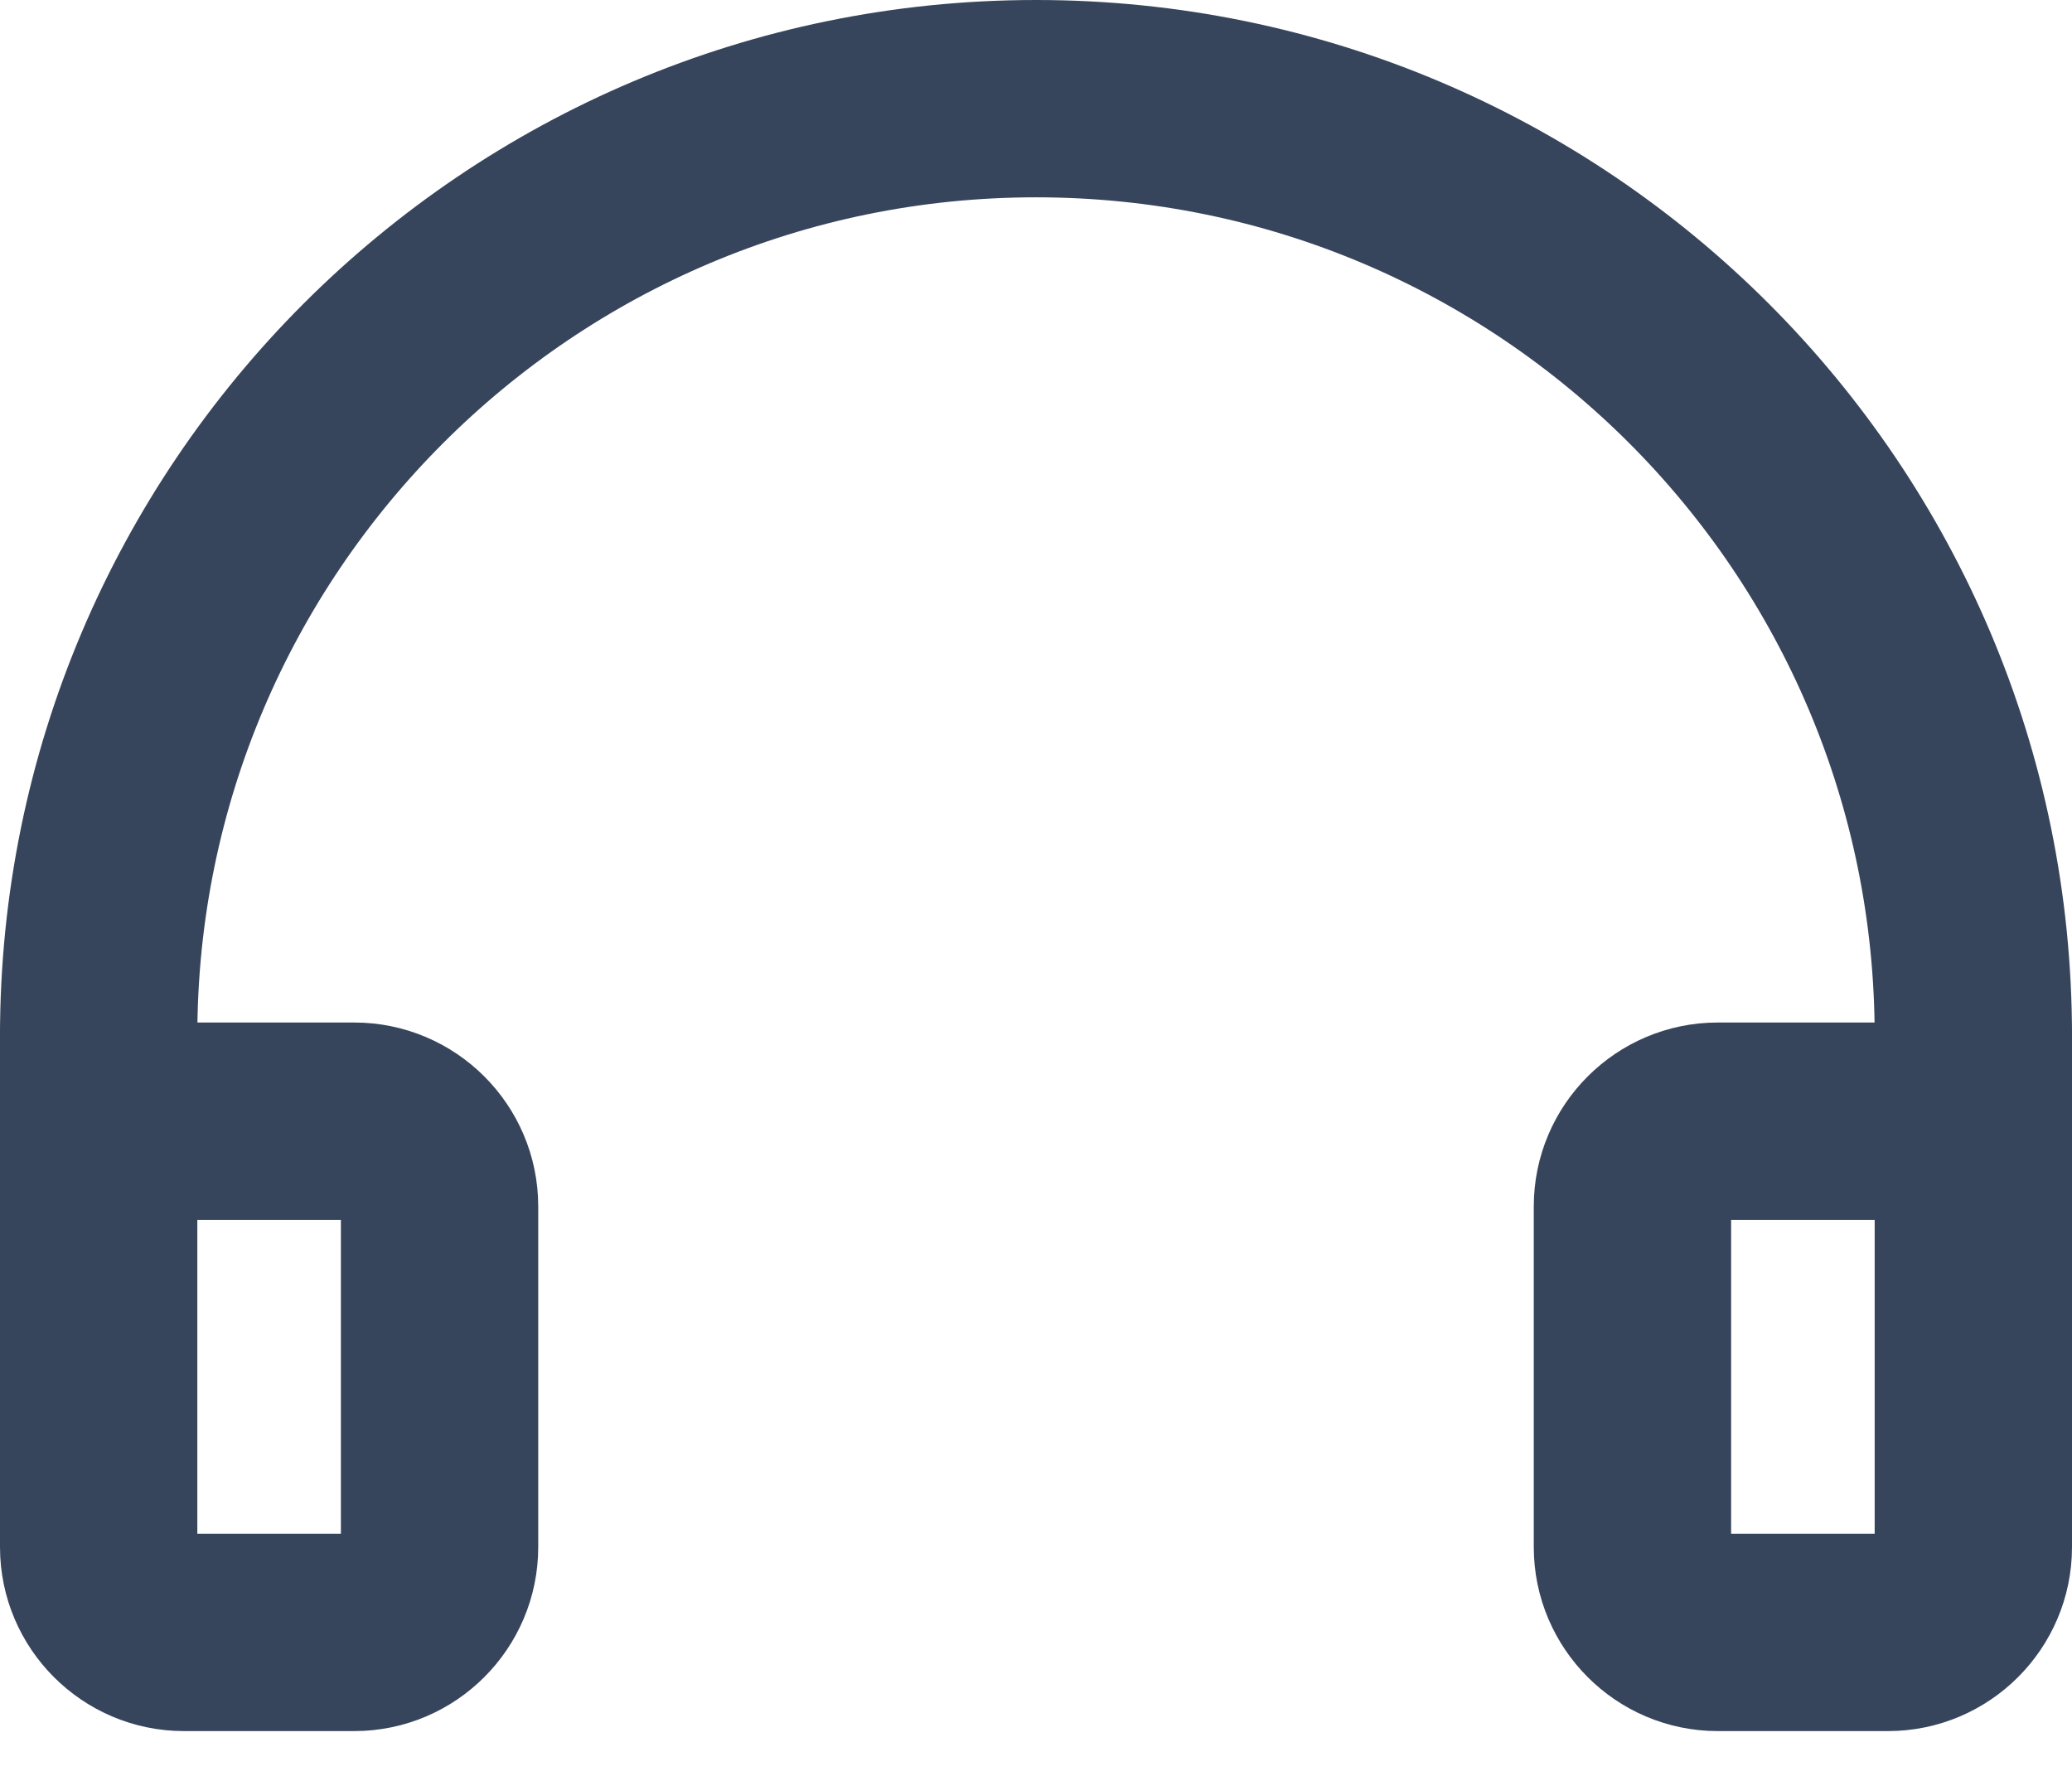
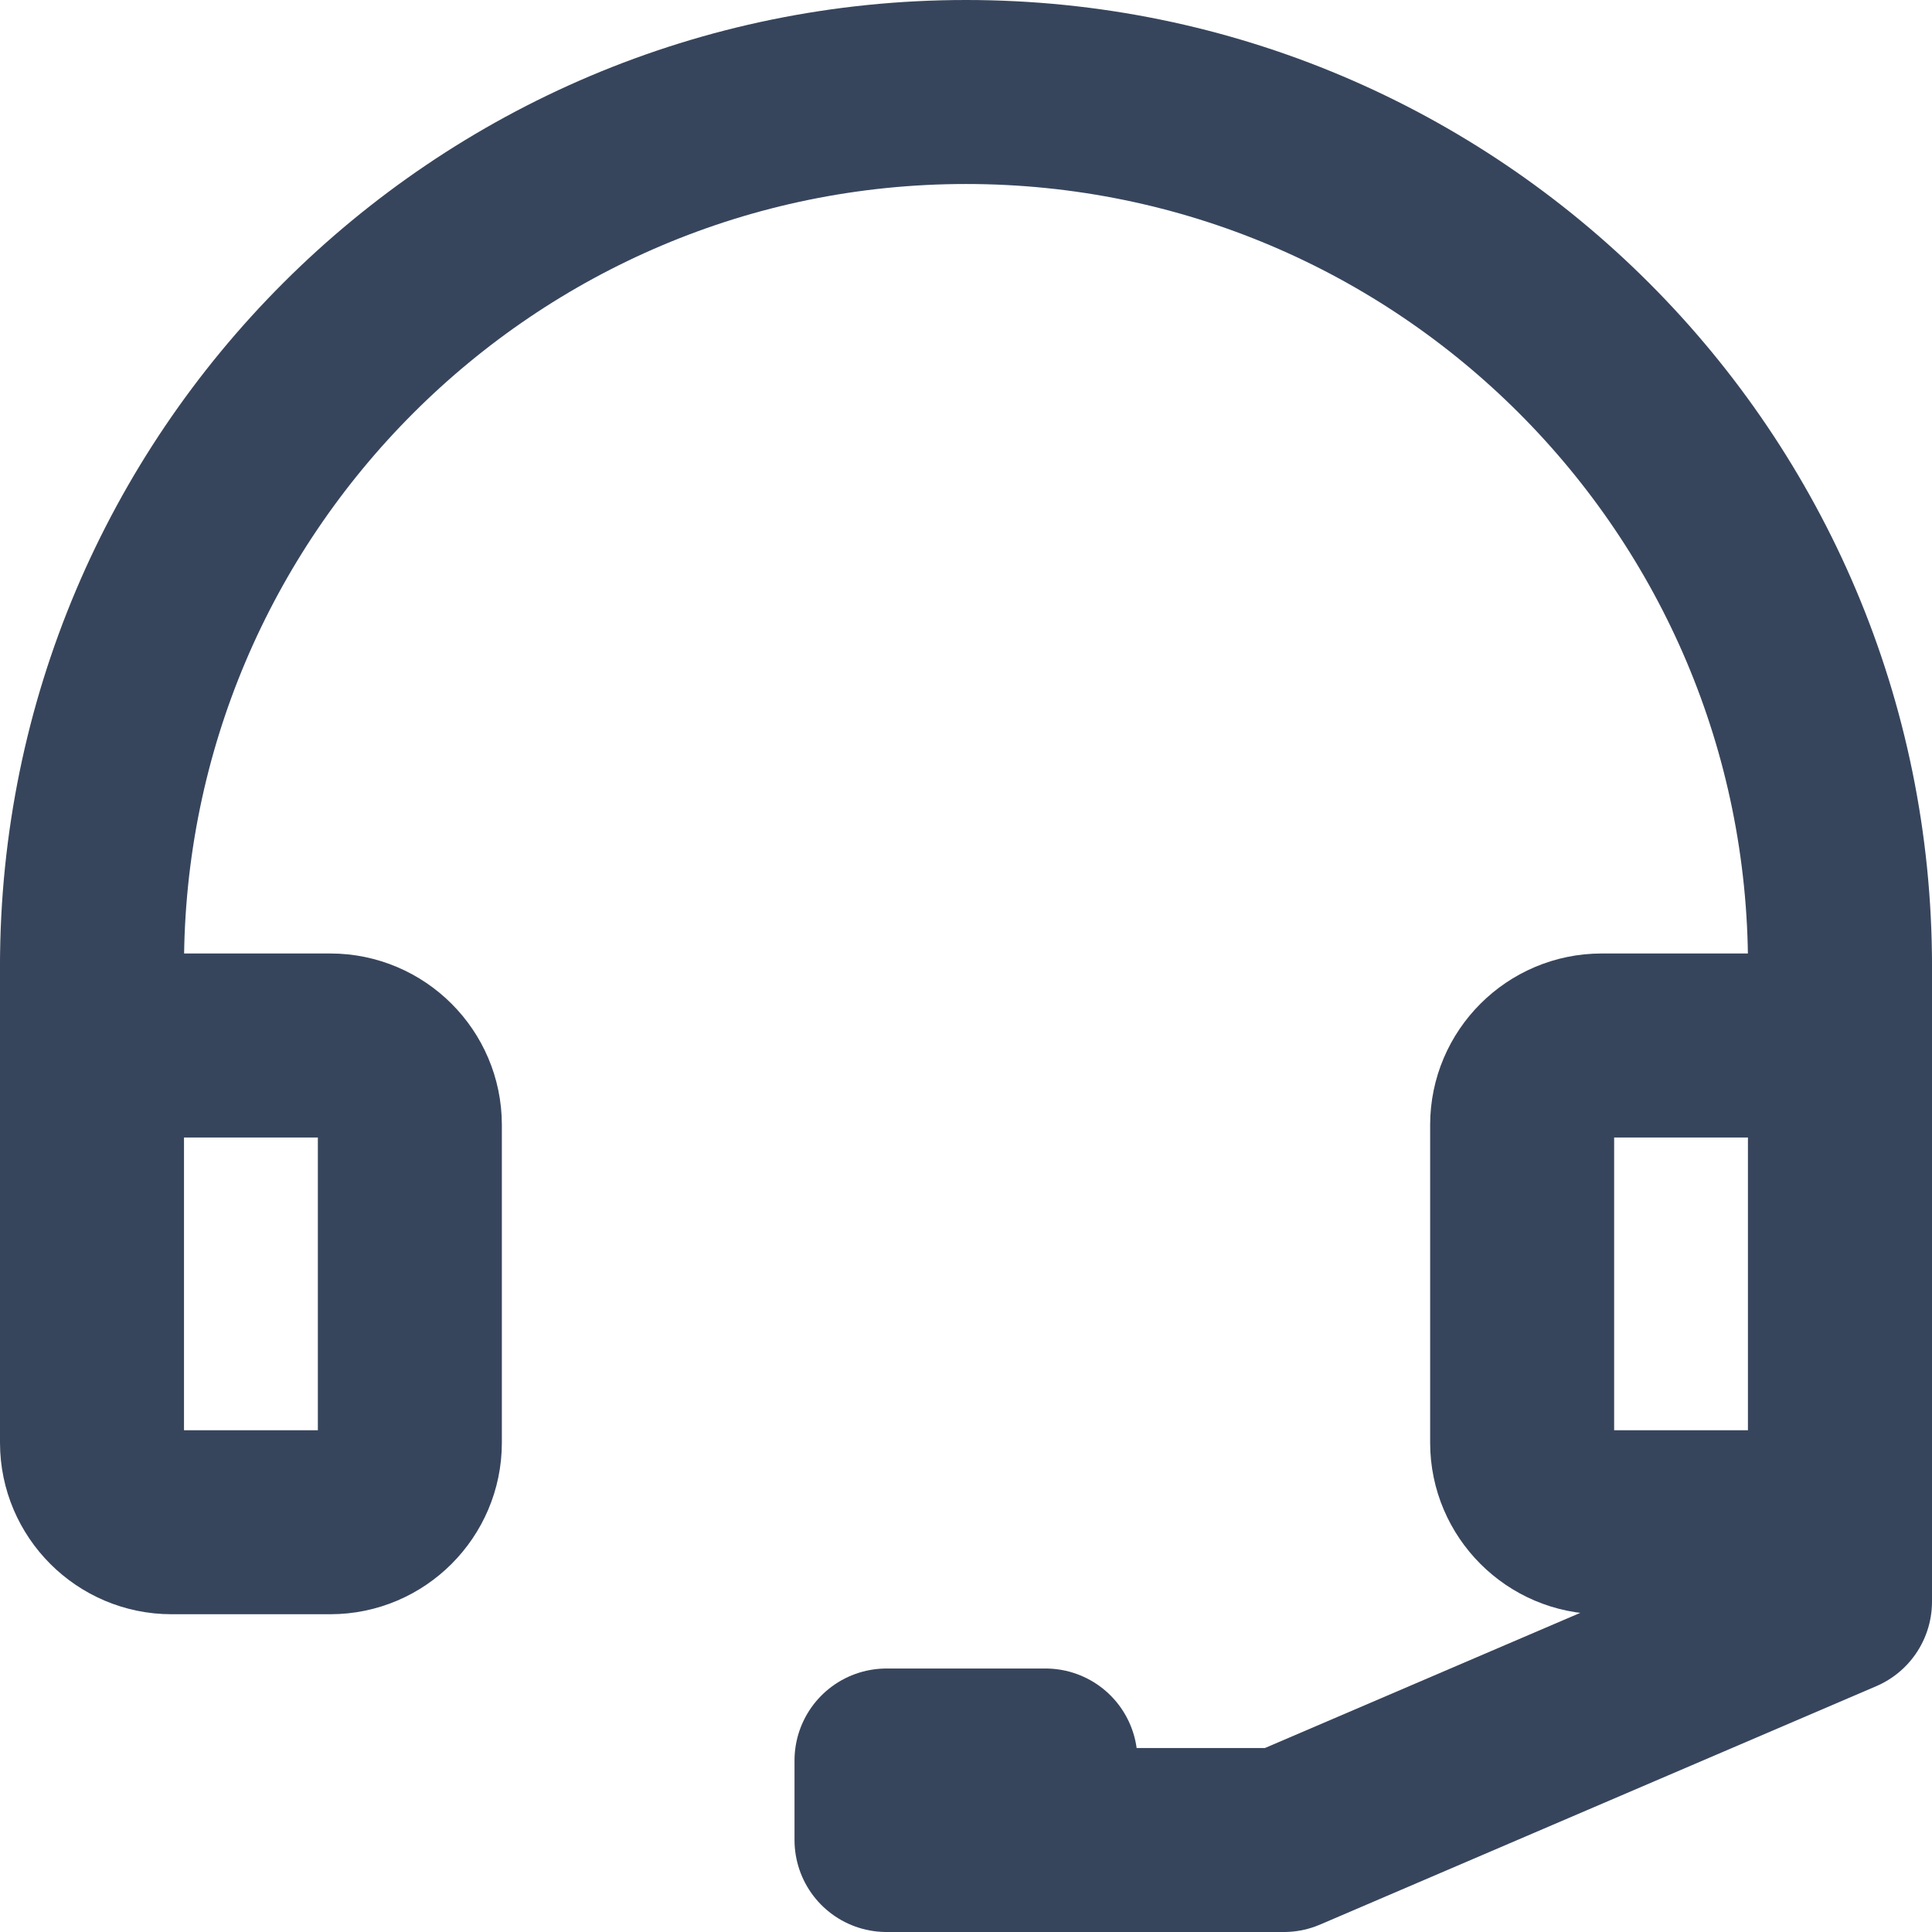
- <svg xmlns="http://www.w3.org/2000/svg" width="21" height="18" viewBox="0 0 21 18" fill="none">
+ <svg xmlns="http://www.w3.org/2000/svg" width="21" height="21" viewBox="0 0 21 21" fill="none">
  <path d="M4.455 15.682C4.455 16.157 4.066 16.546 3.591 16.546H1.864C1.389 16.546 1 16.157 1 15.682V12.227C1 11.752 1.389 11.364 1.864 11.364H3.591C4.066 11.364 4.455 11.752 4.455 12.227V15.682Z" stroke="#37455C" stroke-width="2" stroke-miterlimit="10" stroke-linecap="round" stroke-linejoin="round" />
  <path d="M1 12.227V10.5" stroke="#37455C" stroke-width="2" stroke-miterlimit="10" stroke-linecap="round" stroke-linejoin="round" />
  <path d="M1 10.5C1 5.258 5.258 1 10.5 1C15.751 1 20 5.258 20 10.5" stroke="#37455C" stroke-width="2" stroke-miterlimit="10" stroke-linecap="round" stroke-linejoin="round" />
  <path d="M16.545 15.682C16.545 16.157 16.934 16.546 17.409 16.546H19.136C19.611 16.546 20 16.157 20 15.682V12.227C20 11.752 19.611 11.364 19.136 11.364H17.409C16.934 11.364 16.545 11.752 16.545 12.227V15.682Z" stroke="#37455C" stroke-width="2" stroke-miterlimit="10" stroke-linecap="round" stroke-linejoin="round" />
  <path d="M20 12.227V10.5" stroke="#37455C" stroke-width="2" stroke-miterlimit="10" stroke-linecap="round" stroke-linejoin="round" />
+   <path d="M11.364 19.136H9.636V20H11.364V19.136Z" stroke="#37455C" stroke-width="2" stroke-miterlimit="10" stroke-linecap="round" stroke-linejoin="round" />
+   <path d="M20 11.139V17.409L13.955 20H11.131" stroke="#37455C" stroke-width="2" stroke-miterlimit="10" stroke-linecap="round" stroke-linejoin="round" />
</svg>
